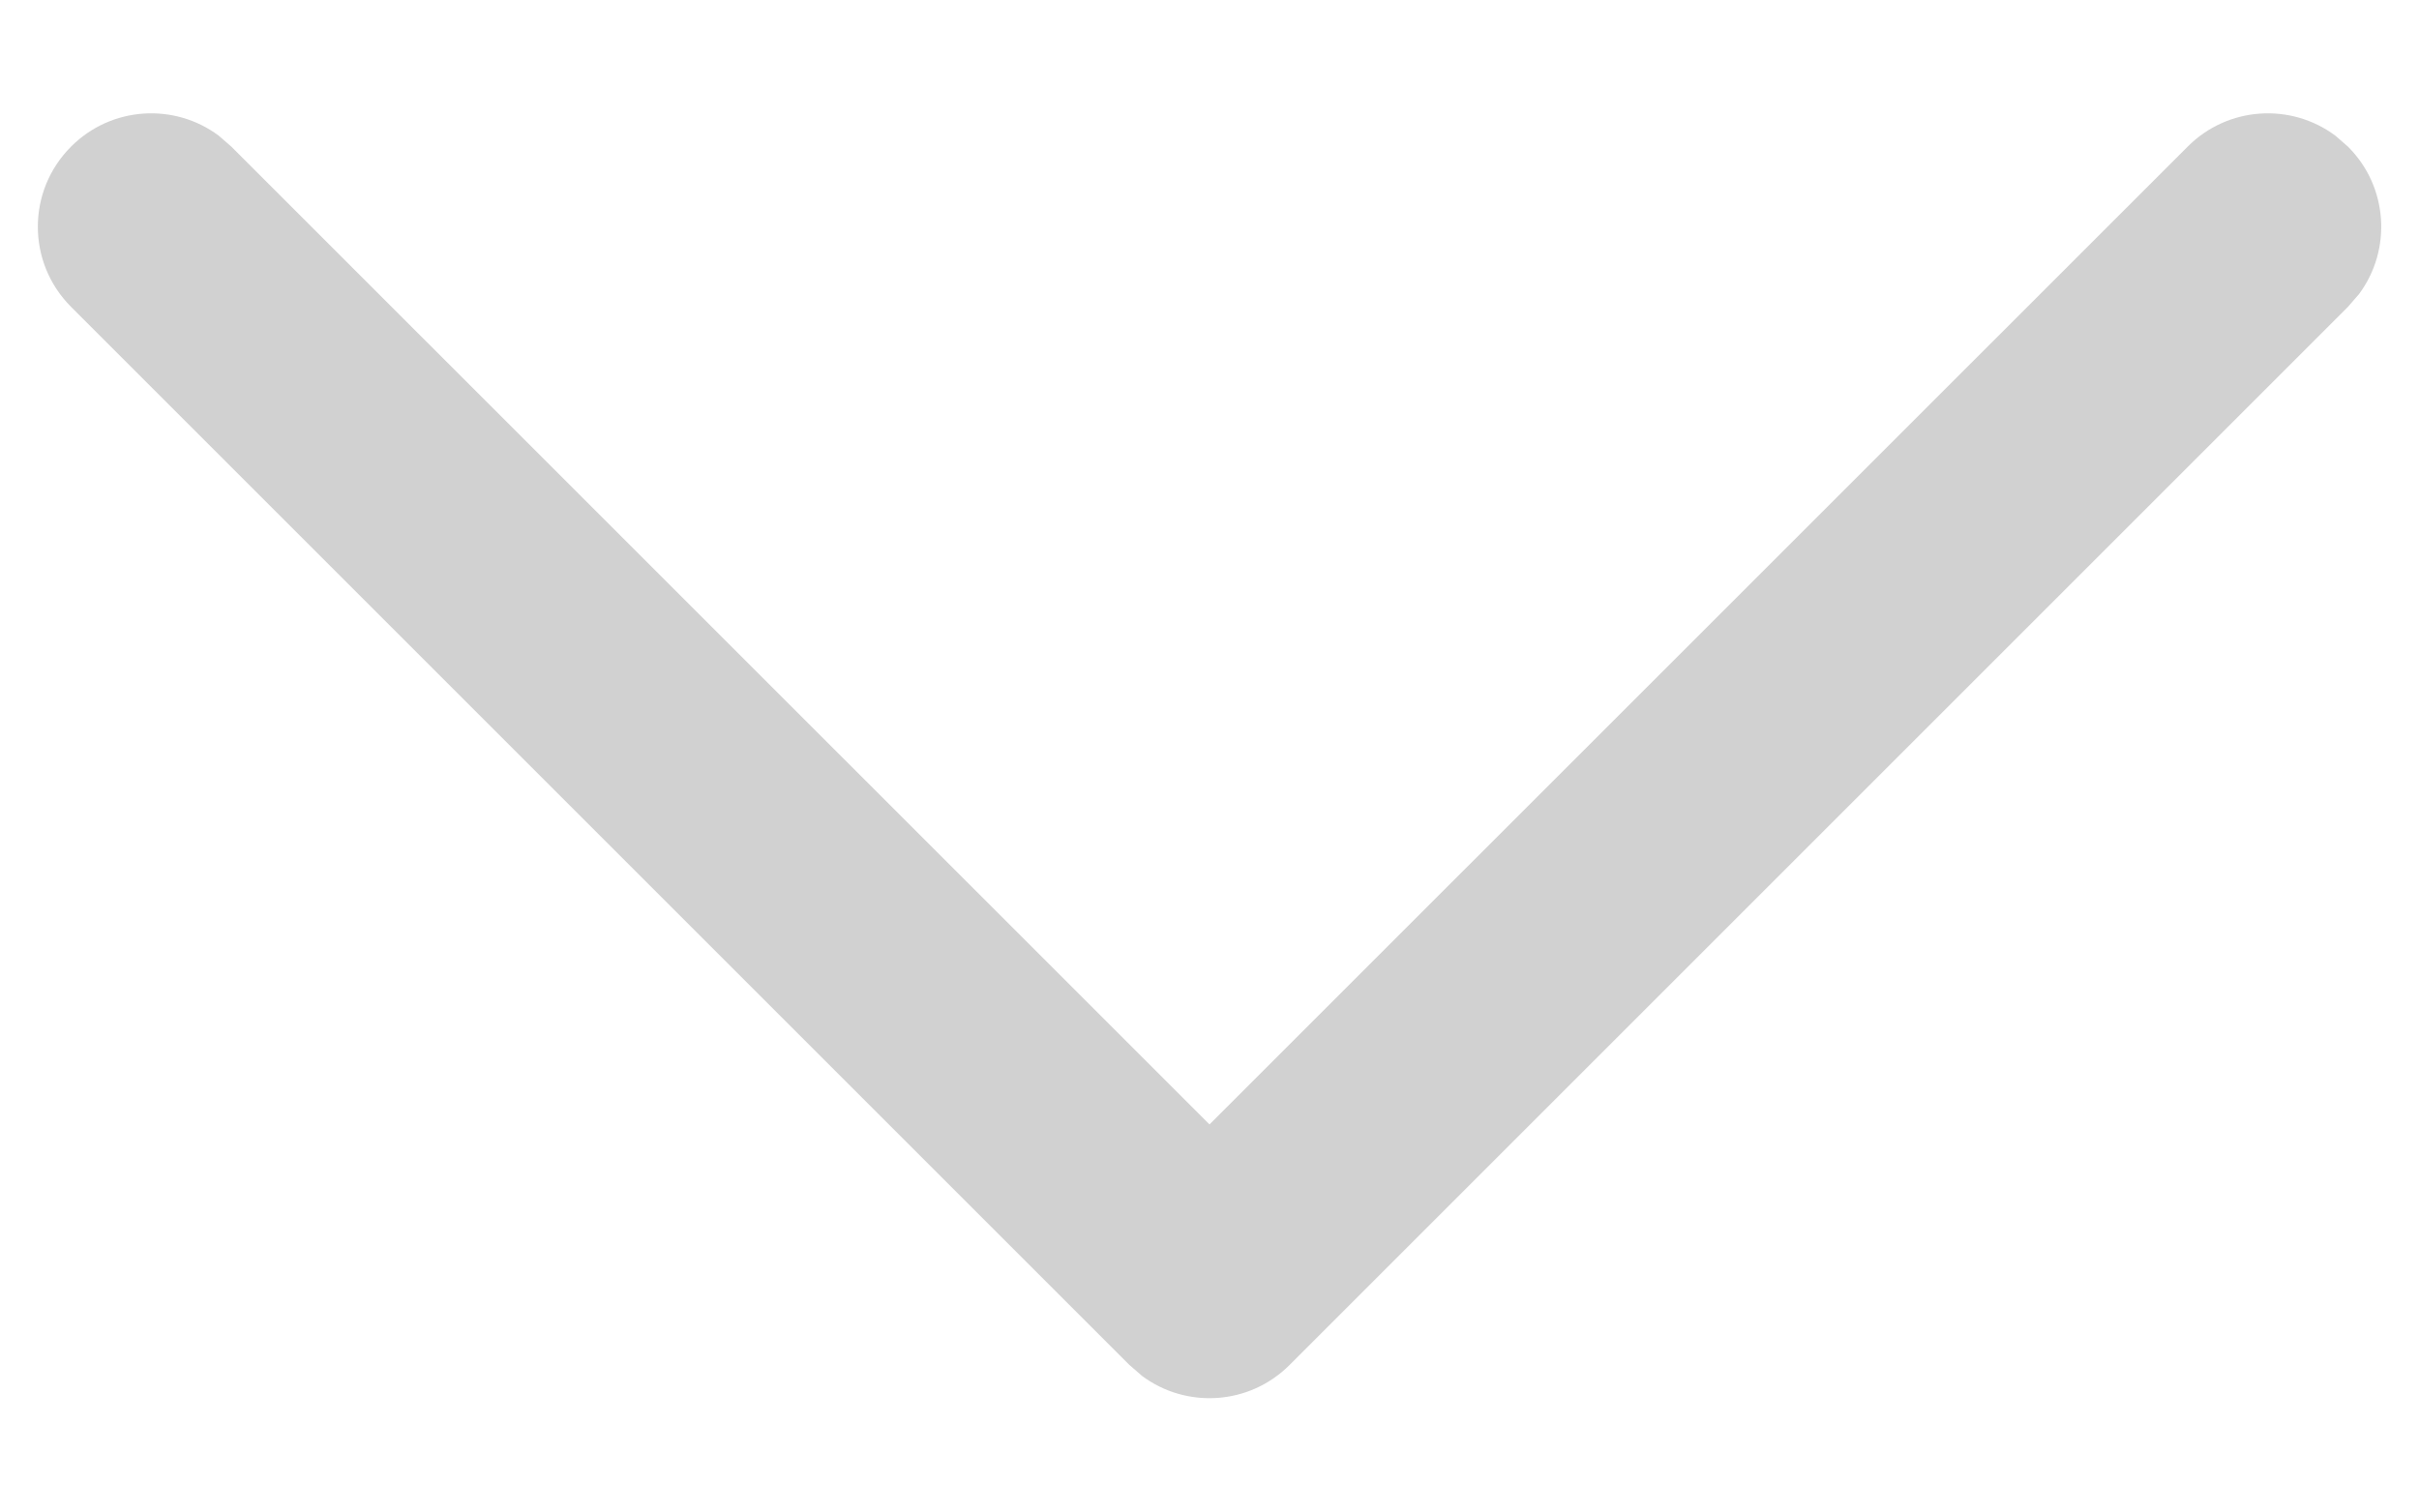
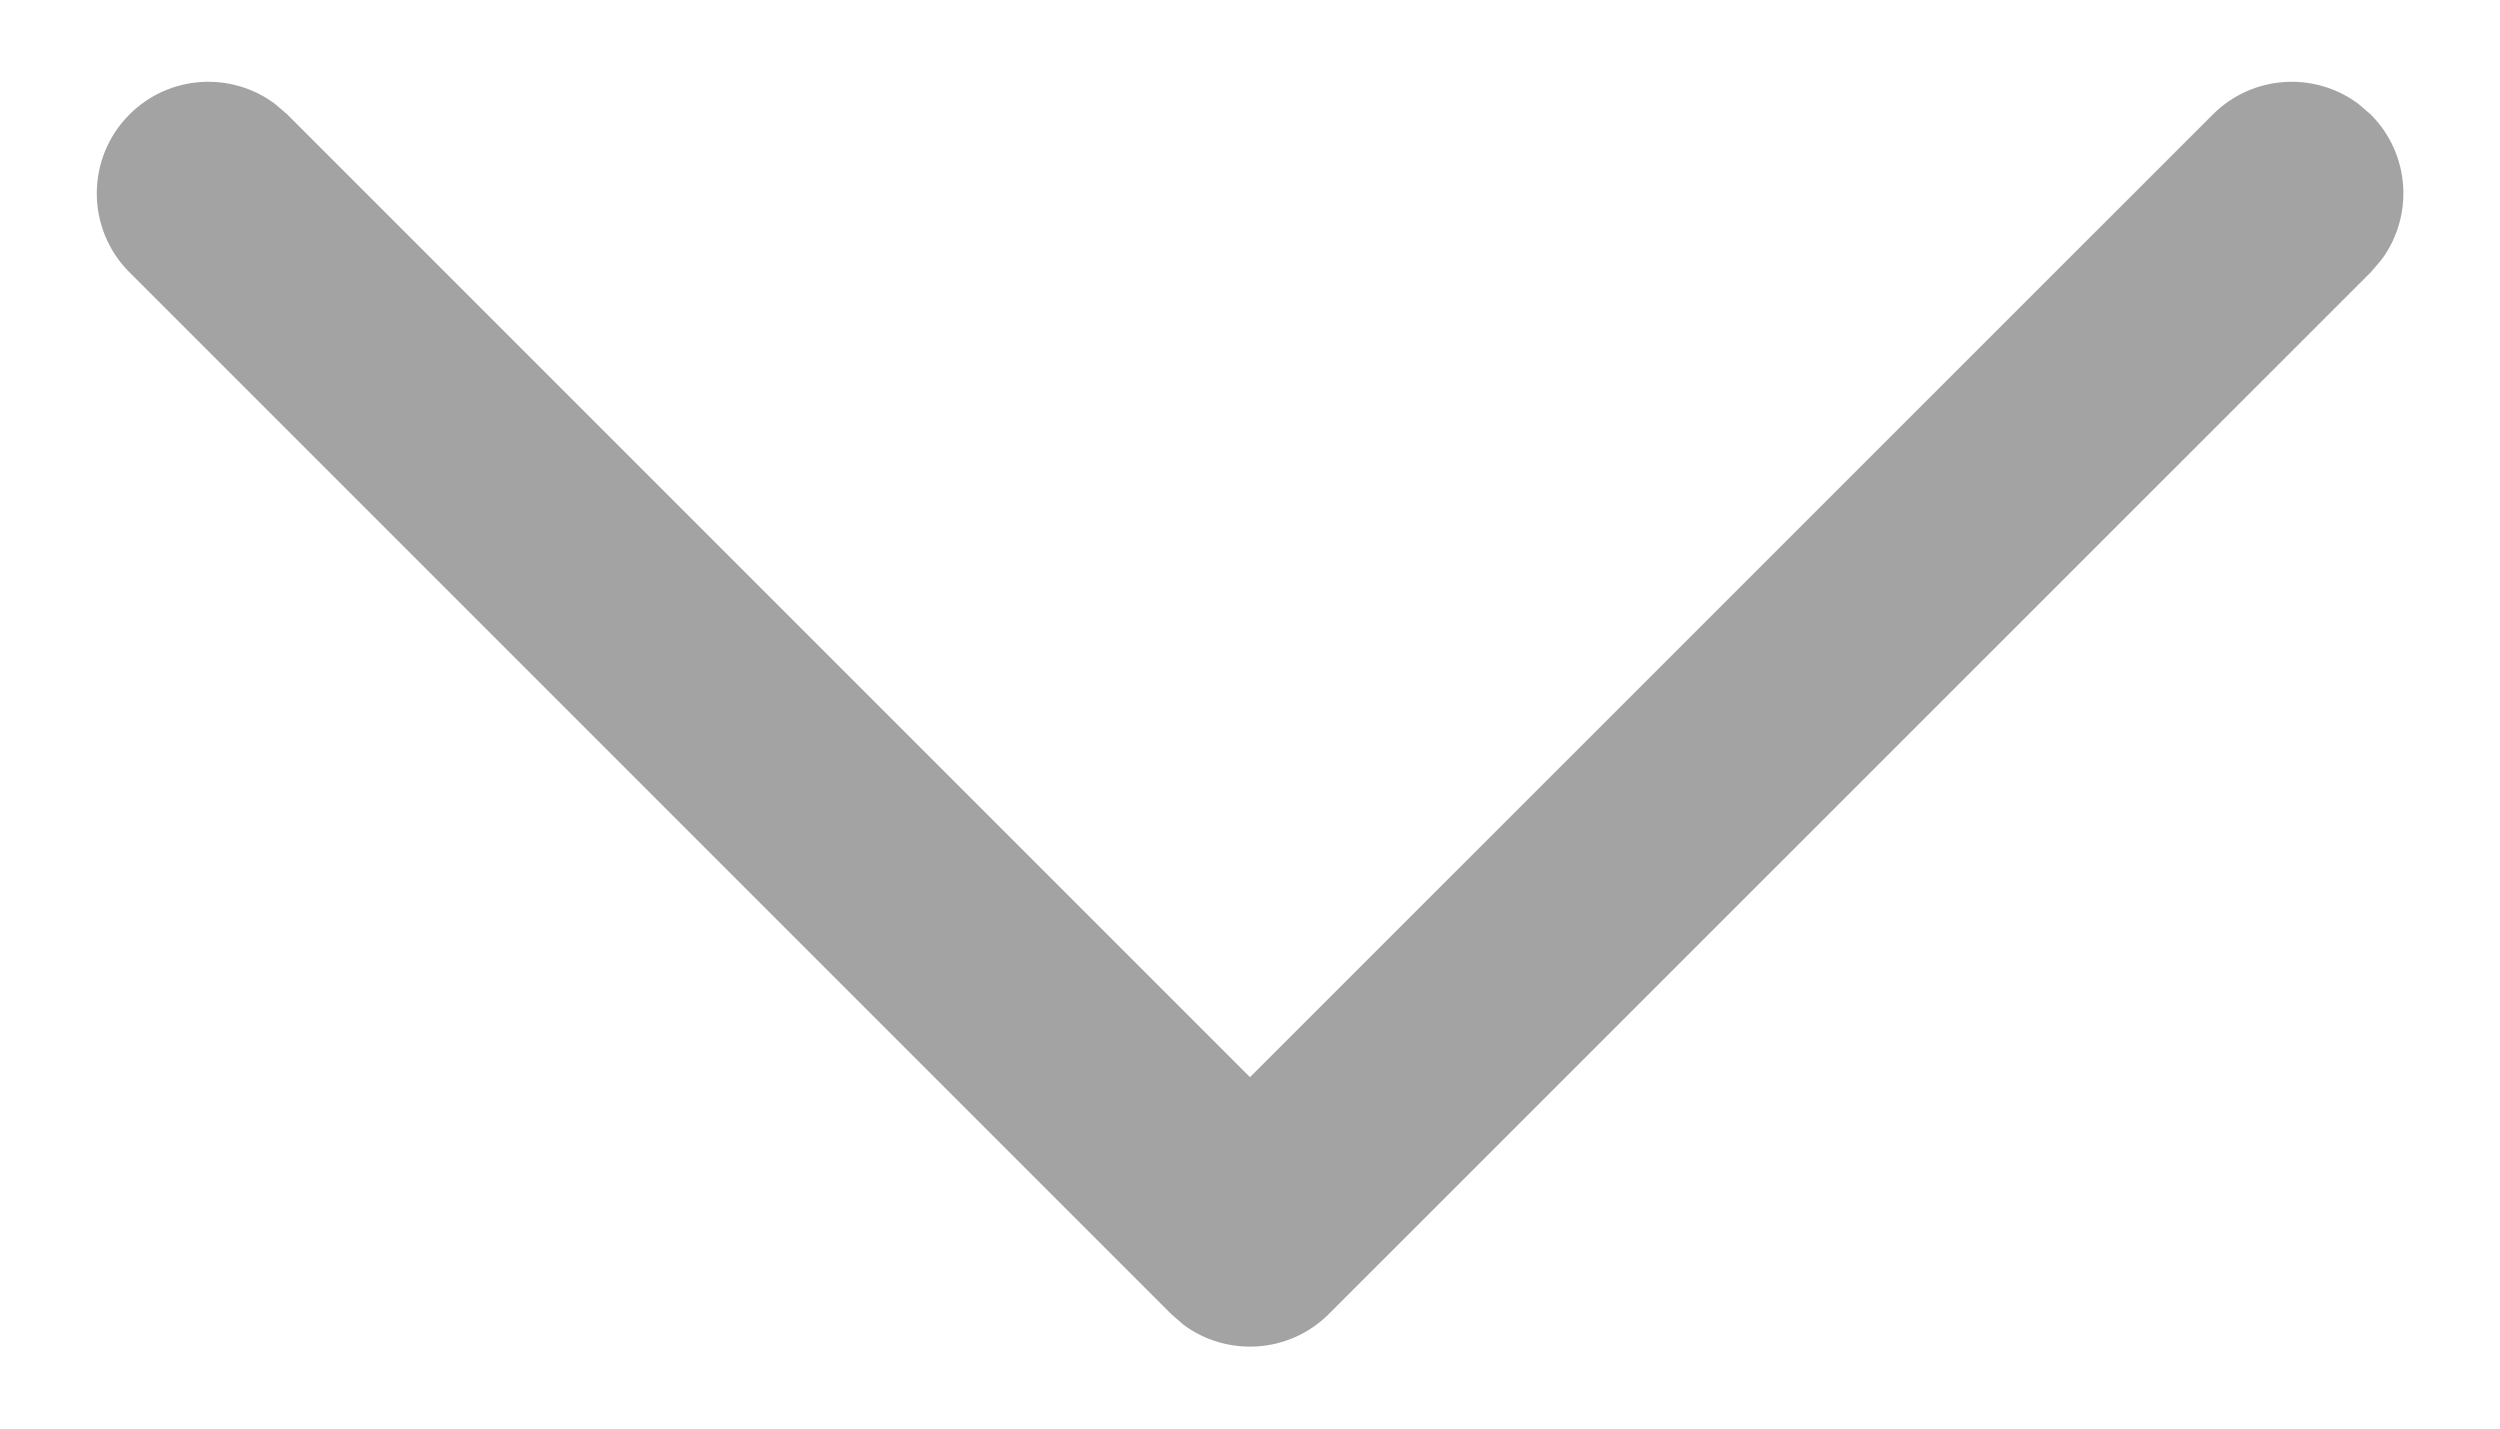
- <svg xmlns="http://www.w3.org/2000/svg" width="16" height="10" viewBox="0 0 16 10" fill="none">
-   <path d="M0.47 0.97C0.736 0.703 1.153 0.679 1.446 0.897L1.53 0.97L8 7.439L14.47 0.97C14.736 0.703 15.153 0.679 15.446 0.897L15.53 0.97C15.797 1.236 15.821 1.653 15.603 1.946L15.53 2.03L8.53 9.03C8.264 9.297 7.847 9.321 7.554 9.103L7.47 9.03L0.47 2.03C0.177 1.737 0.177 1.263 0.47 0.97Z" fill="#d1d1d1" />
+ <svg xmlns="http://www.w3.org/2000/svg" width="14" height="8" viewBox="0 0 14 8" fill="none">
+   <path d="M0.725 0.641C0.947 0.419 1.294 0.399 1.539 0.581L1.609 0.641L7 6.032L12.392 0.641C12.614 0.419 12.961 0.399 13.206 0.581L13.276 0.641C13.498 0.863 13.518 1.21 13.336 1.455L13.276 1.525L7.442 7.358C7.22 7.58 6.873 7.6 6.628 7.419L6.558 7.358L0.725 1.525C0.481 1.281 0.481 0.885 0.725 0.641Z" fill="#A3A3A3" />
</svg>
